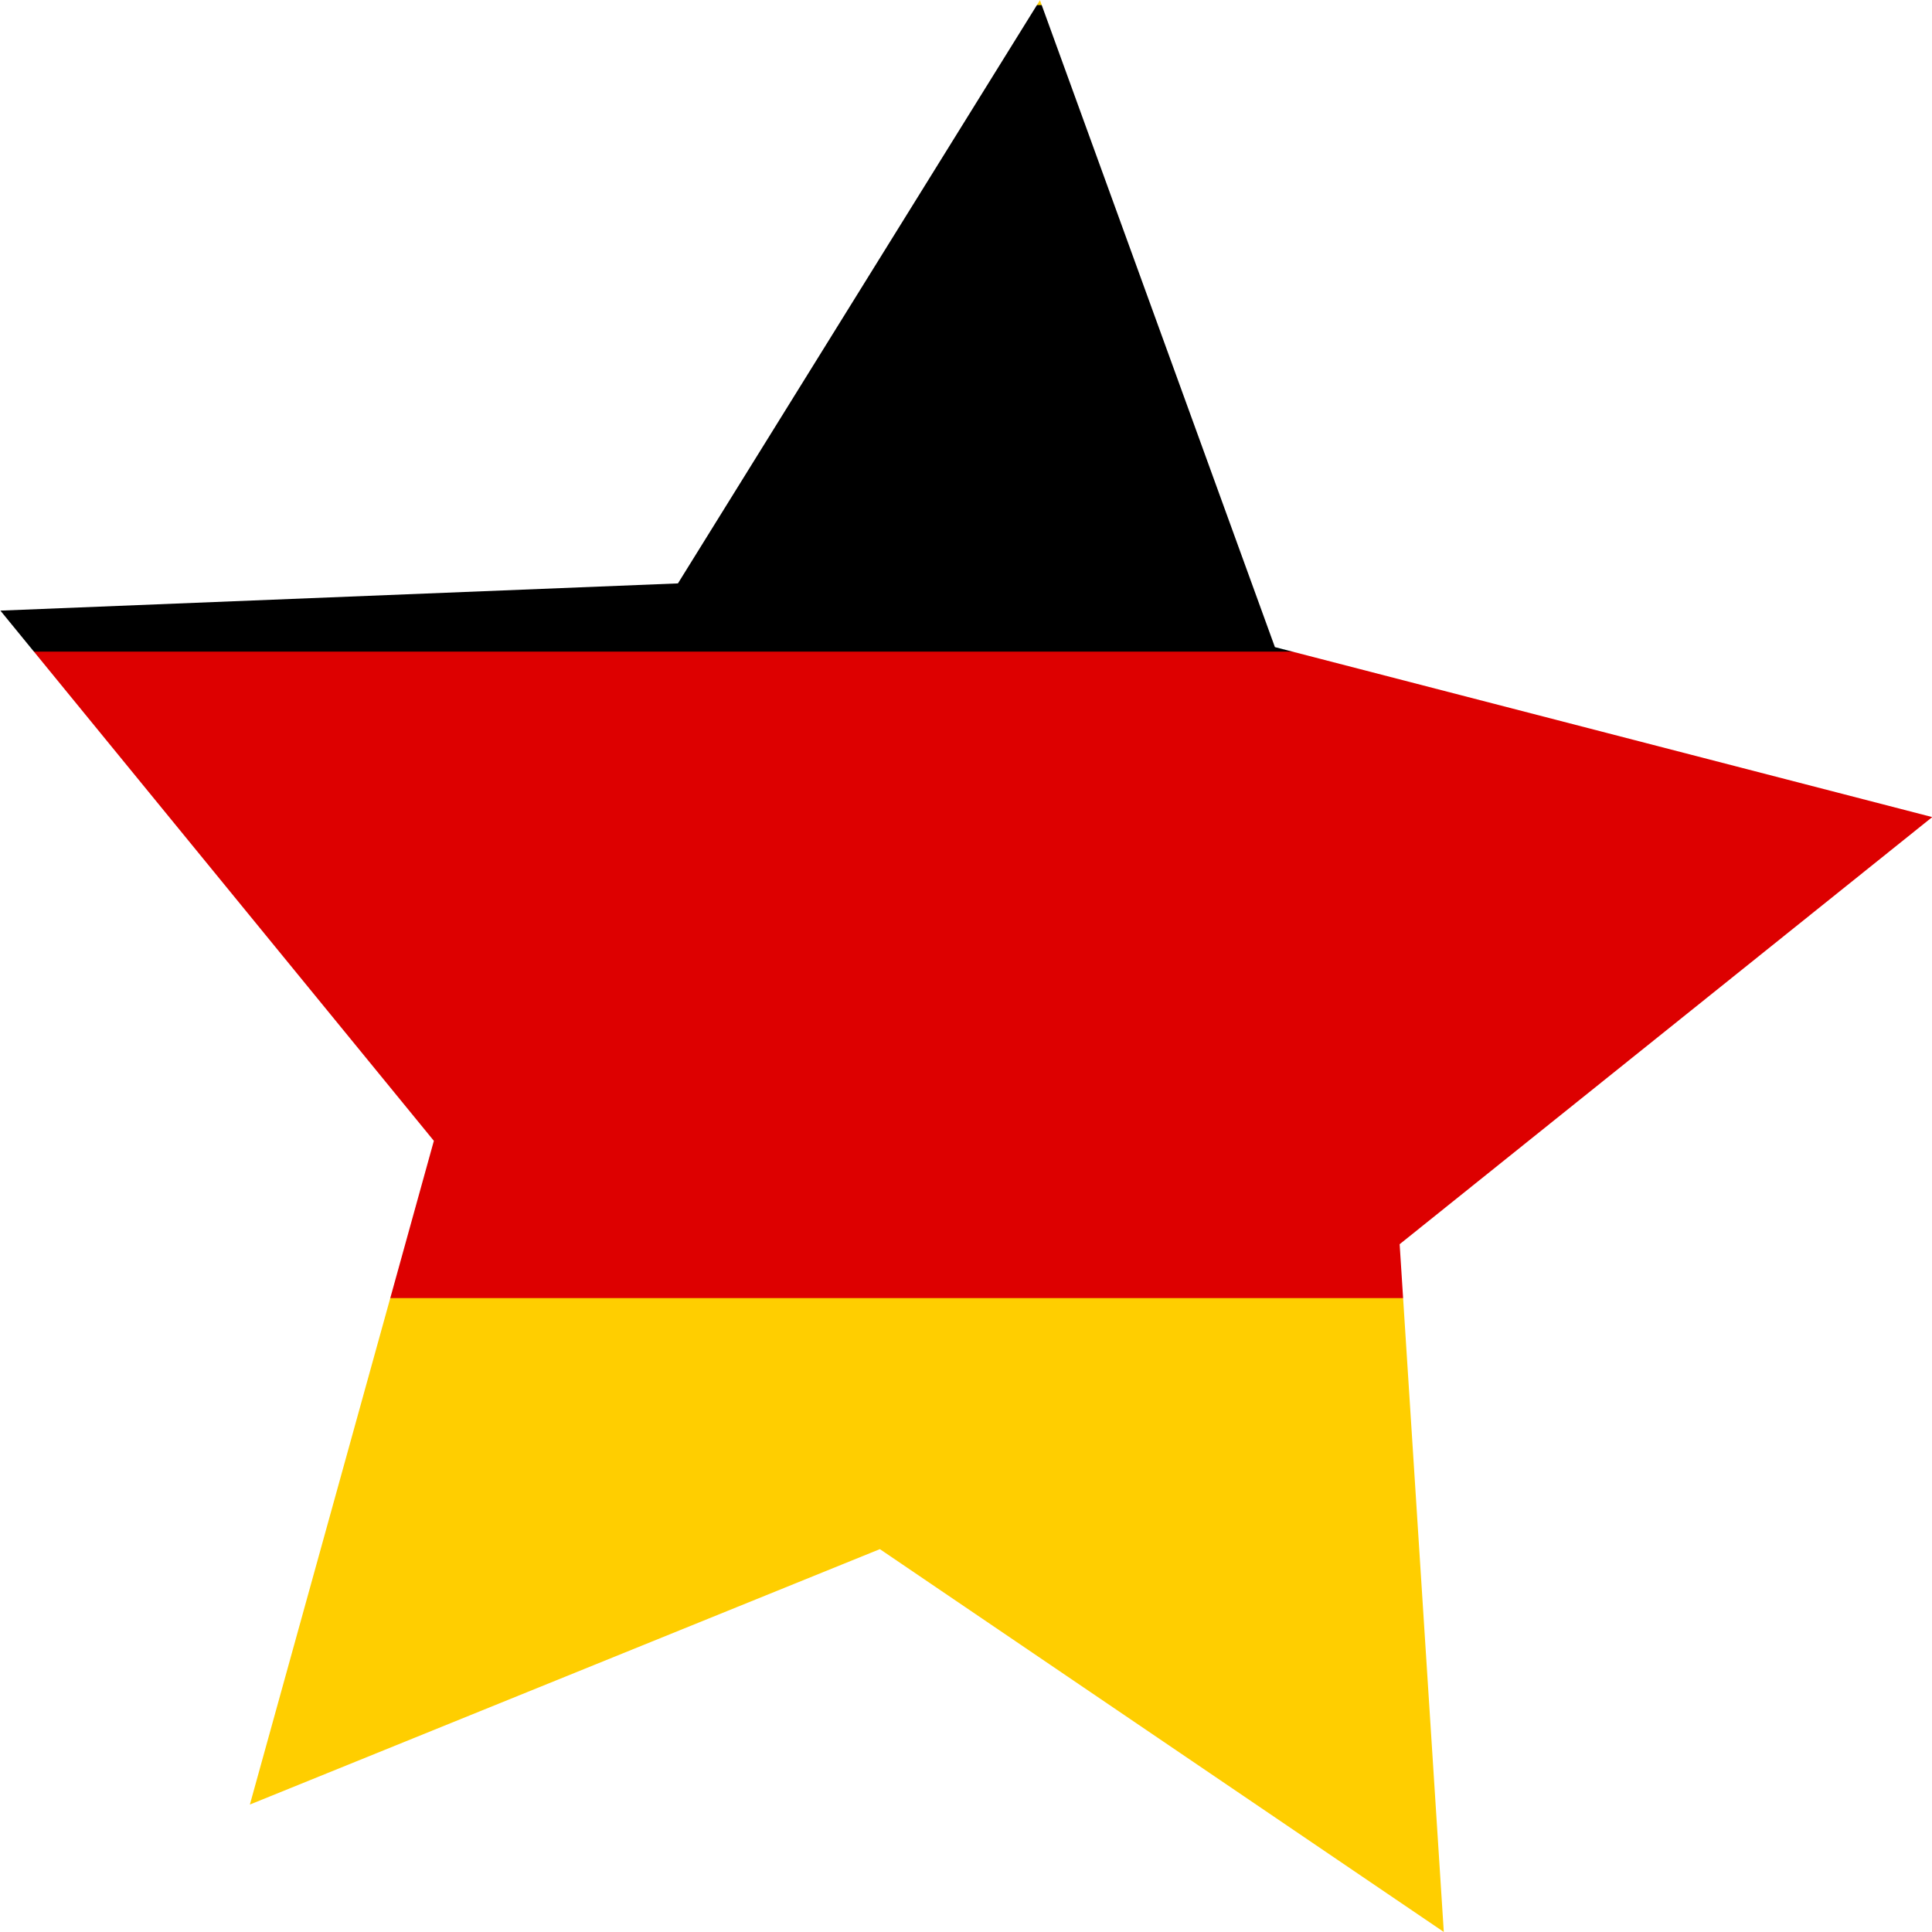
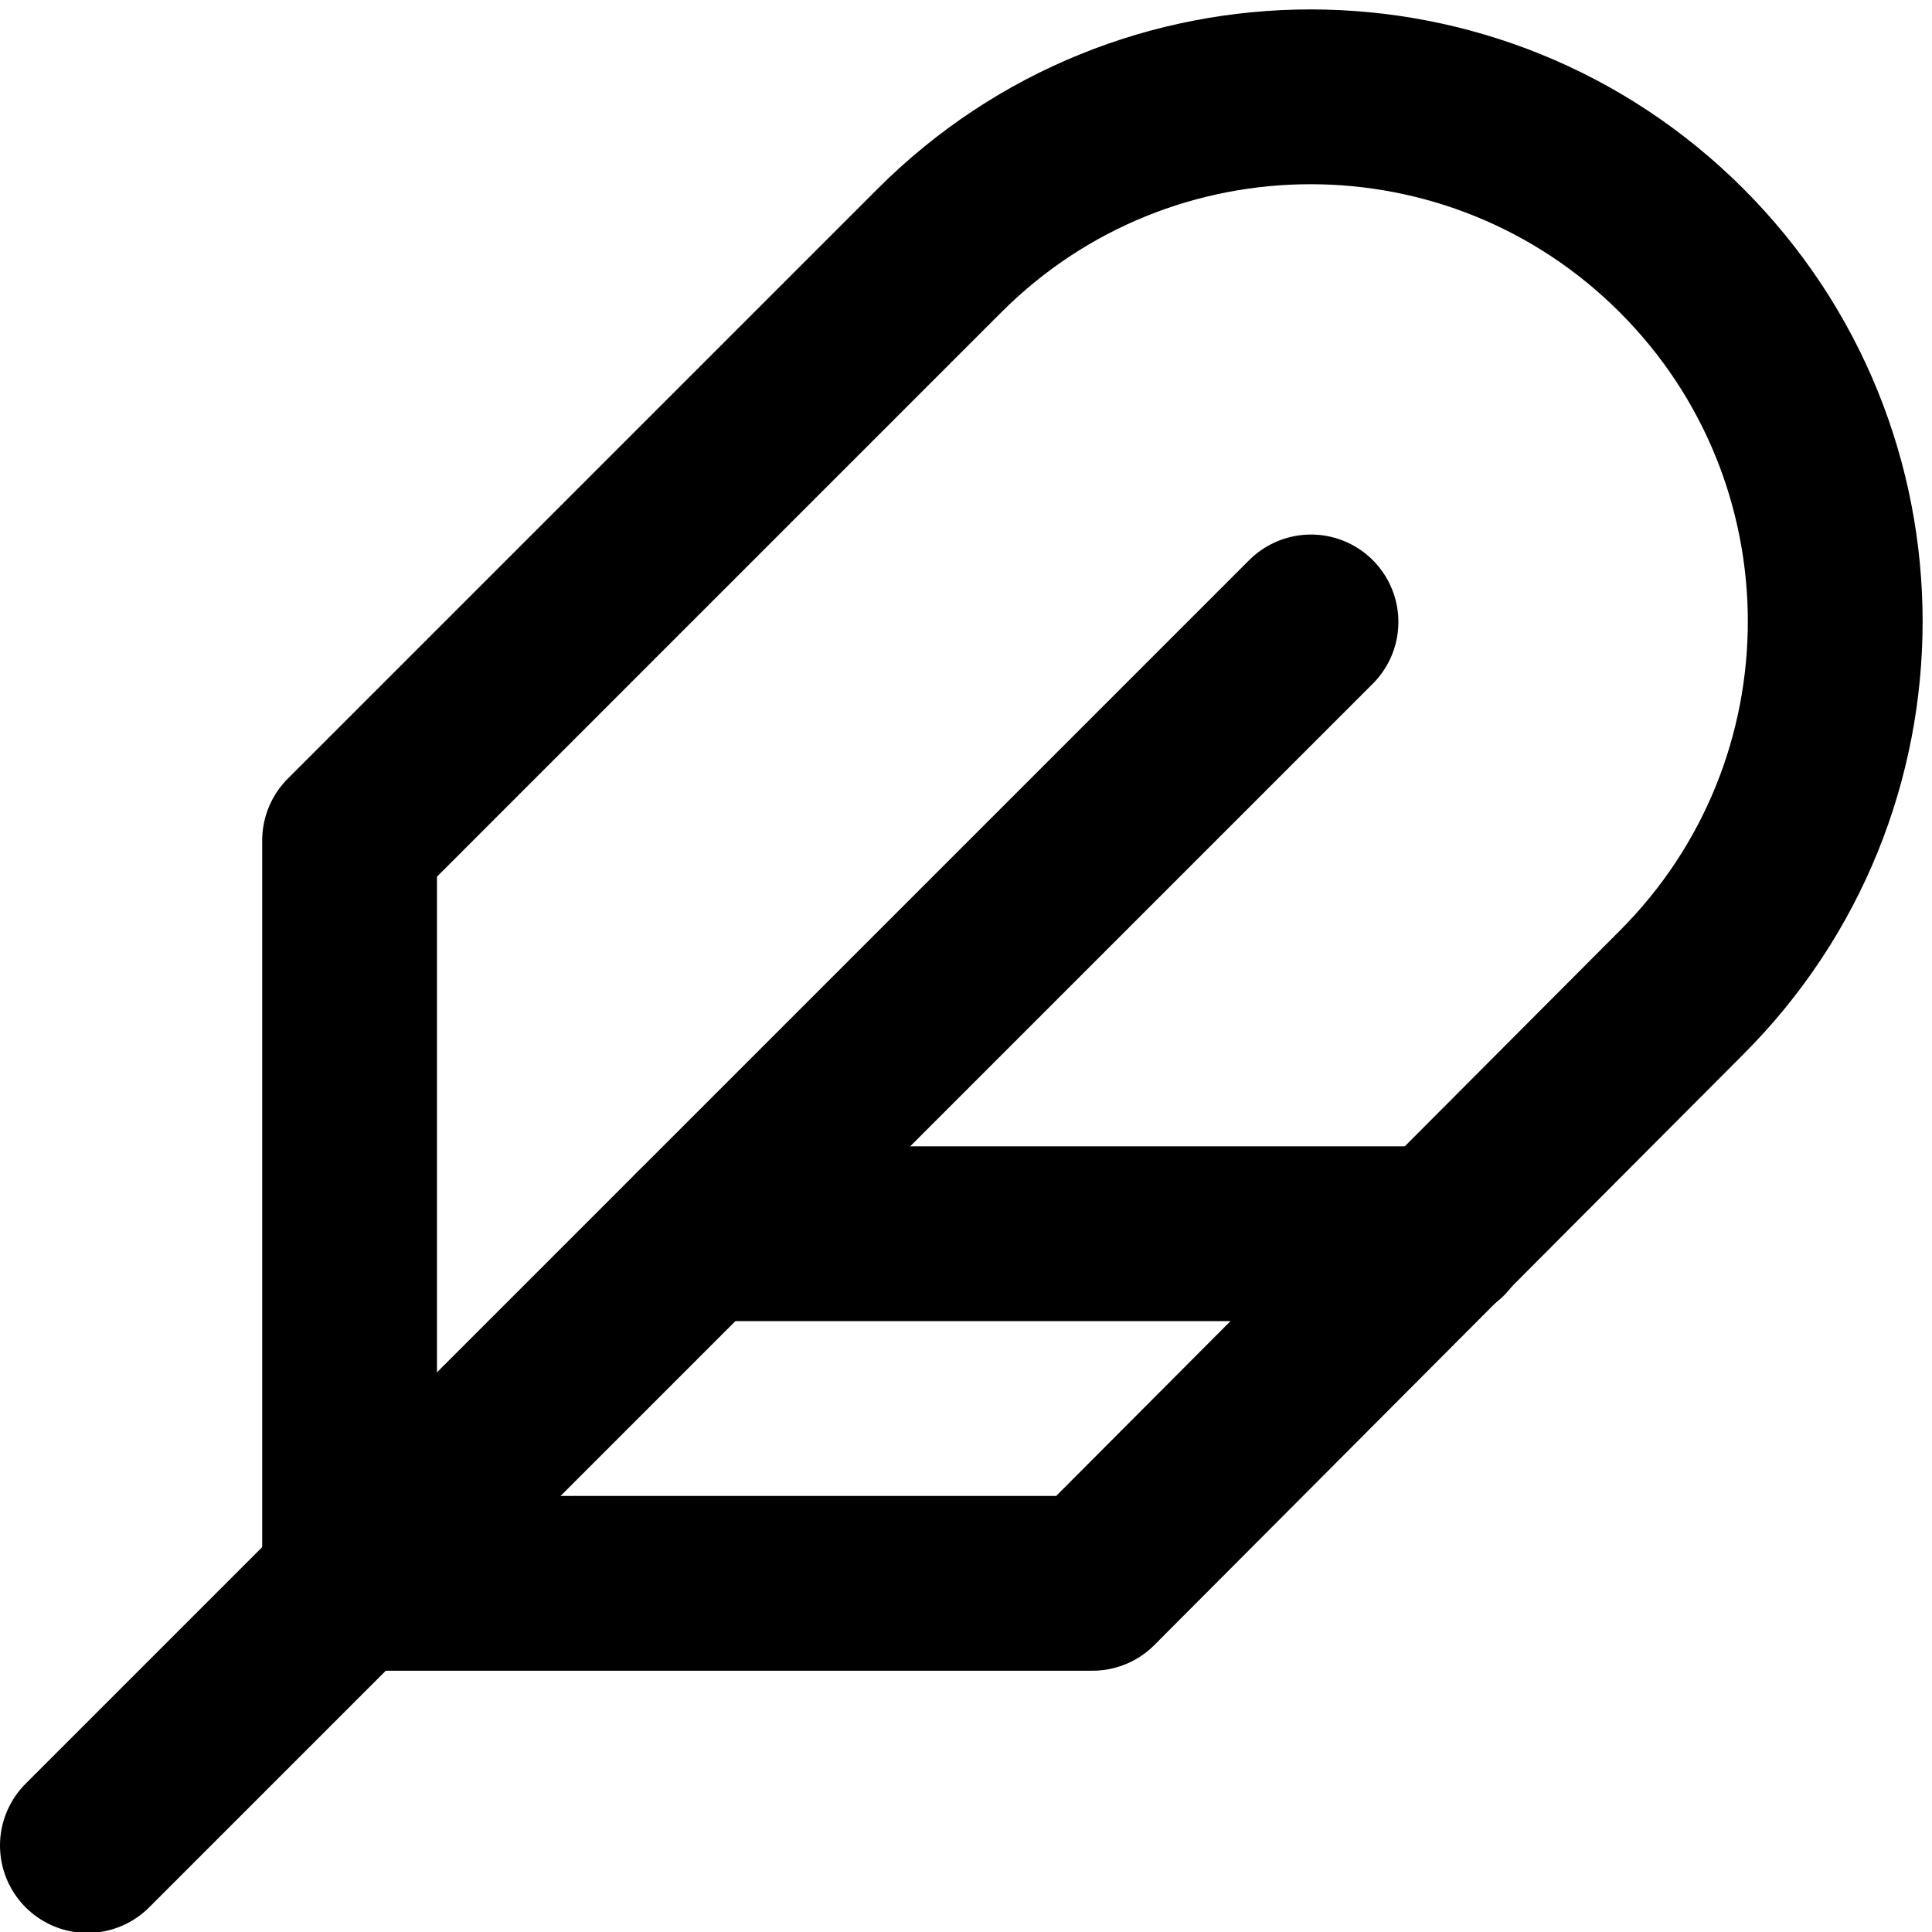
- <svg xmlns="http://www.w3.org/2000/svg" xmlns:xlink="http://www.w3.org/1999/xlink" width="250" height="250" viewBox="0 0 66.146 66.146" version="1.1" id="svg1" xml:space="preserve">
+ <svg xmlns="http://www.w3.org/2000/svg" width="250" height="250" viewBox="0 0 66.146 66.146" version="1.1" id="svg1" xml:space="preserve">
  <defs id="defs1">
-     <pattern xlink:href="#pattern19" preserveAspectRatio="xMidYMid" id="pattern20" patternTransform="matrix(0.2488364,0,0,0.2639539,123.3293,128.9243)" />
    <pattern patternUnits="userSpaceOnUse" width="27.278" height="25.375" patternTransform="translate(269.0663,279.9922)" preserveAspectRatio="xMidYMid" id="pattern19" style="fill:#000000">
      <g id="g2" transform="scale(5.455532,8.458485)">
        <rect id="black_stripe" width="5" height="3" y="0" x="0" fill="#000000" />
        <rect id="red_stripe" width="5" height="2" y="1" x="0" fill="#dd0000" />
        <rect id="gold_stripe" width="5" height="1" y="2" x="0" fill="#ffce00" />
      </g>
    </pattern>
  </defs>
  <g id="layer1">
-     <path style="fill:url(#pattern20);fill-opacity:1;stroke-width:0.265" id="path2" d="m 80.895,81.996 -1.98,-1.322 -2.212,0.882 0.646,-2.292 -1.522,-1.831 2.379,-0.094 1.271,-2.014 0.825,2.234 2.308,0.587 -1.87,1.475 z" transform="matrix(9.750999,0,0,9.914231,-739.3758,-746.7829)" />
+     <g style="fill:none;stroke:currentColor;stroke-width:2;stroke-linecap:round;stroke-linejoin:round" id="g1" transform="matrix(2.992273,0,0,2.992273,-2.992273,-2.644779)">
+       <path d="M 20.24,12.24 A 6.003,6.003 0 0 0 11.75,3.75 L 5,10.5 V 19 h 8.5 z" id="path1" />
+       <line x1="16" y1="8" x2="2" y2="22" id="line1" />
+       <line x1="17.5" y1="15" x2="9" y2="15" id="line2" />
+     </g>
  </g>
</svg>
